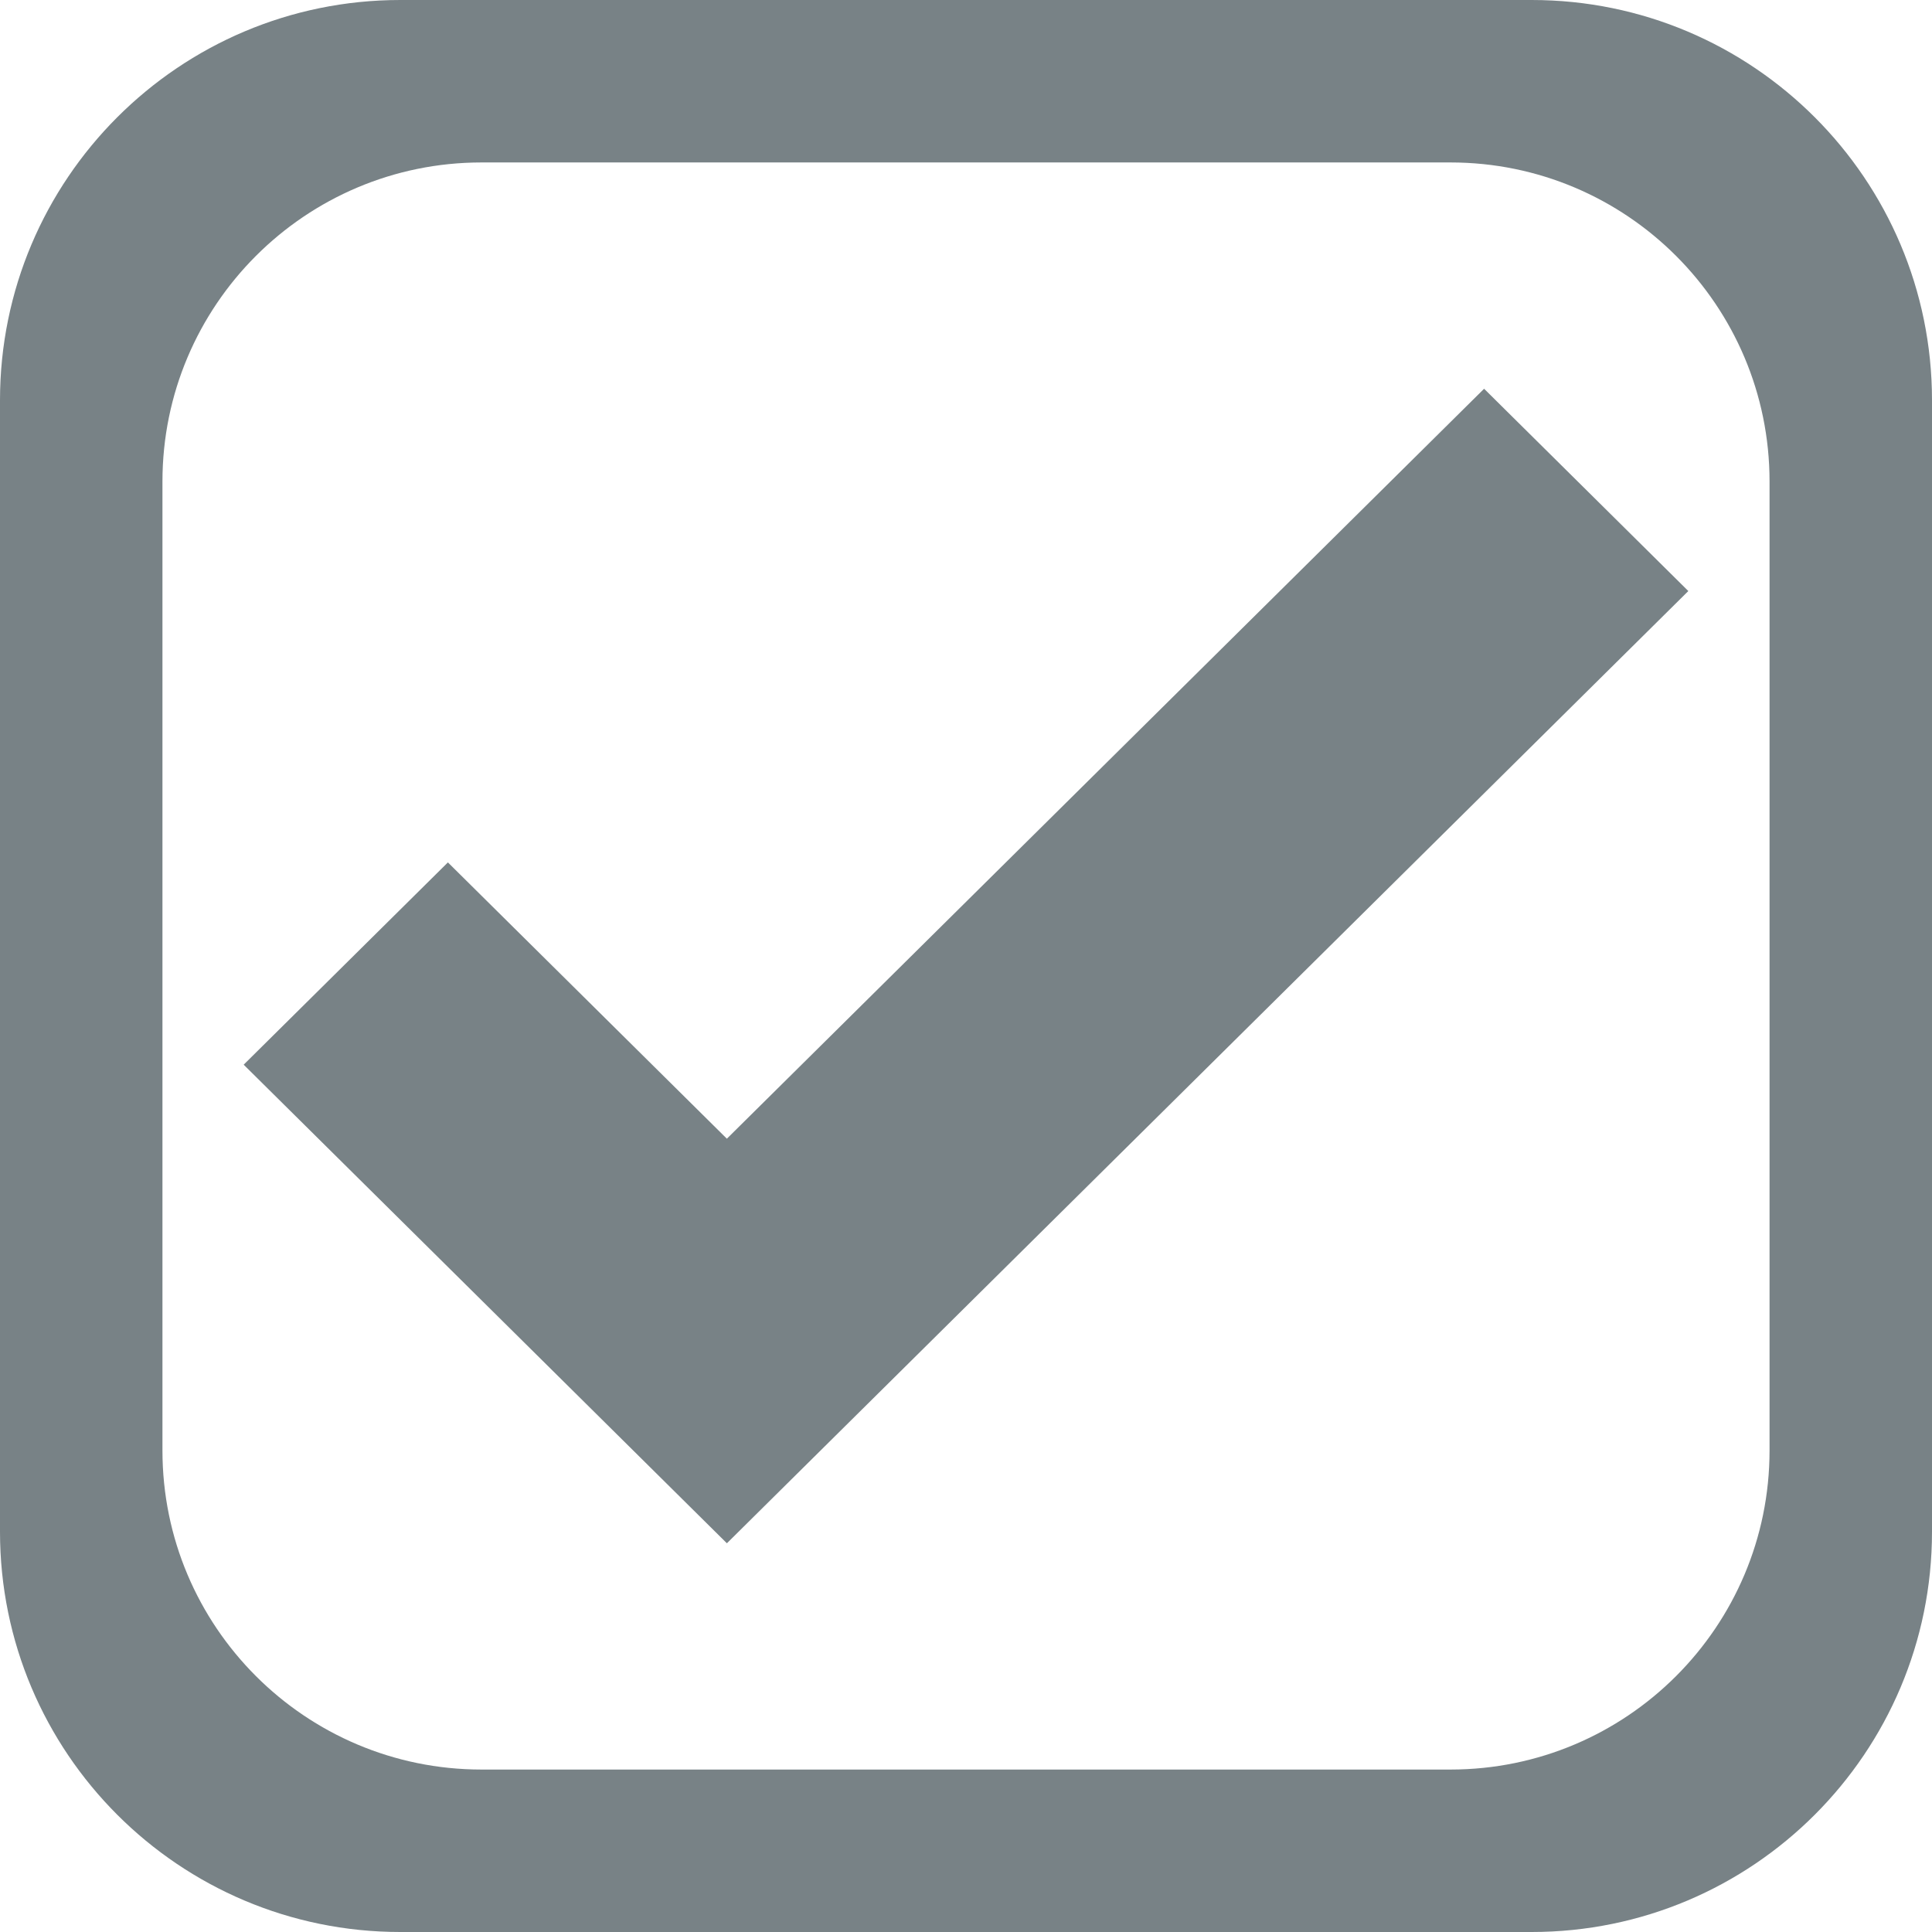
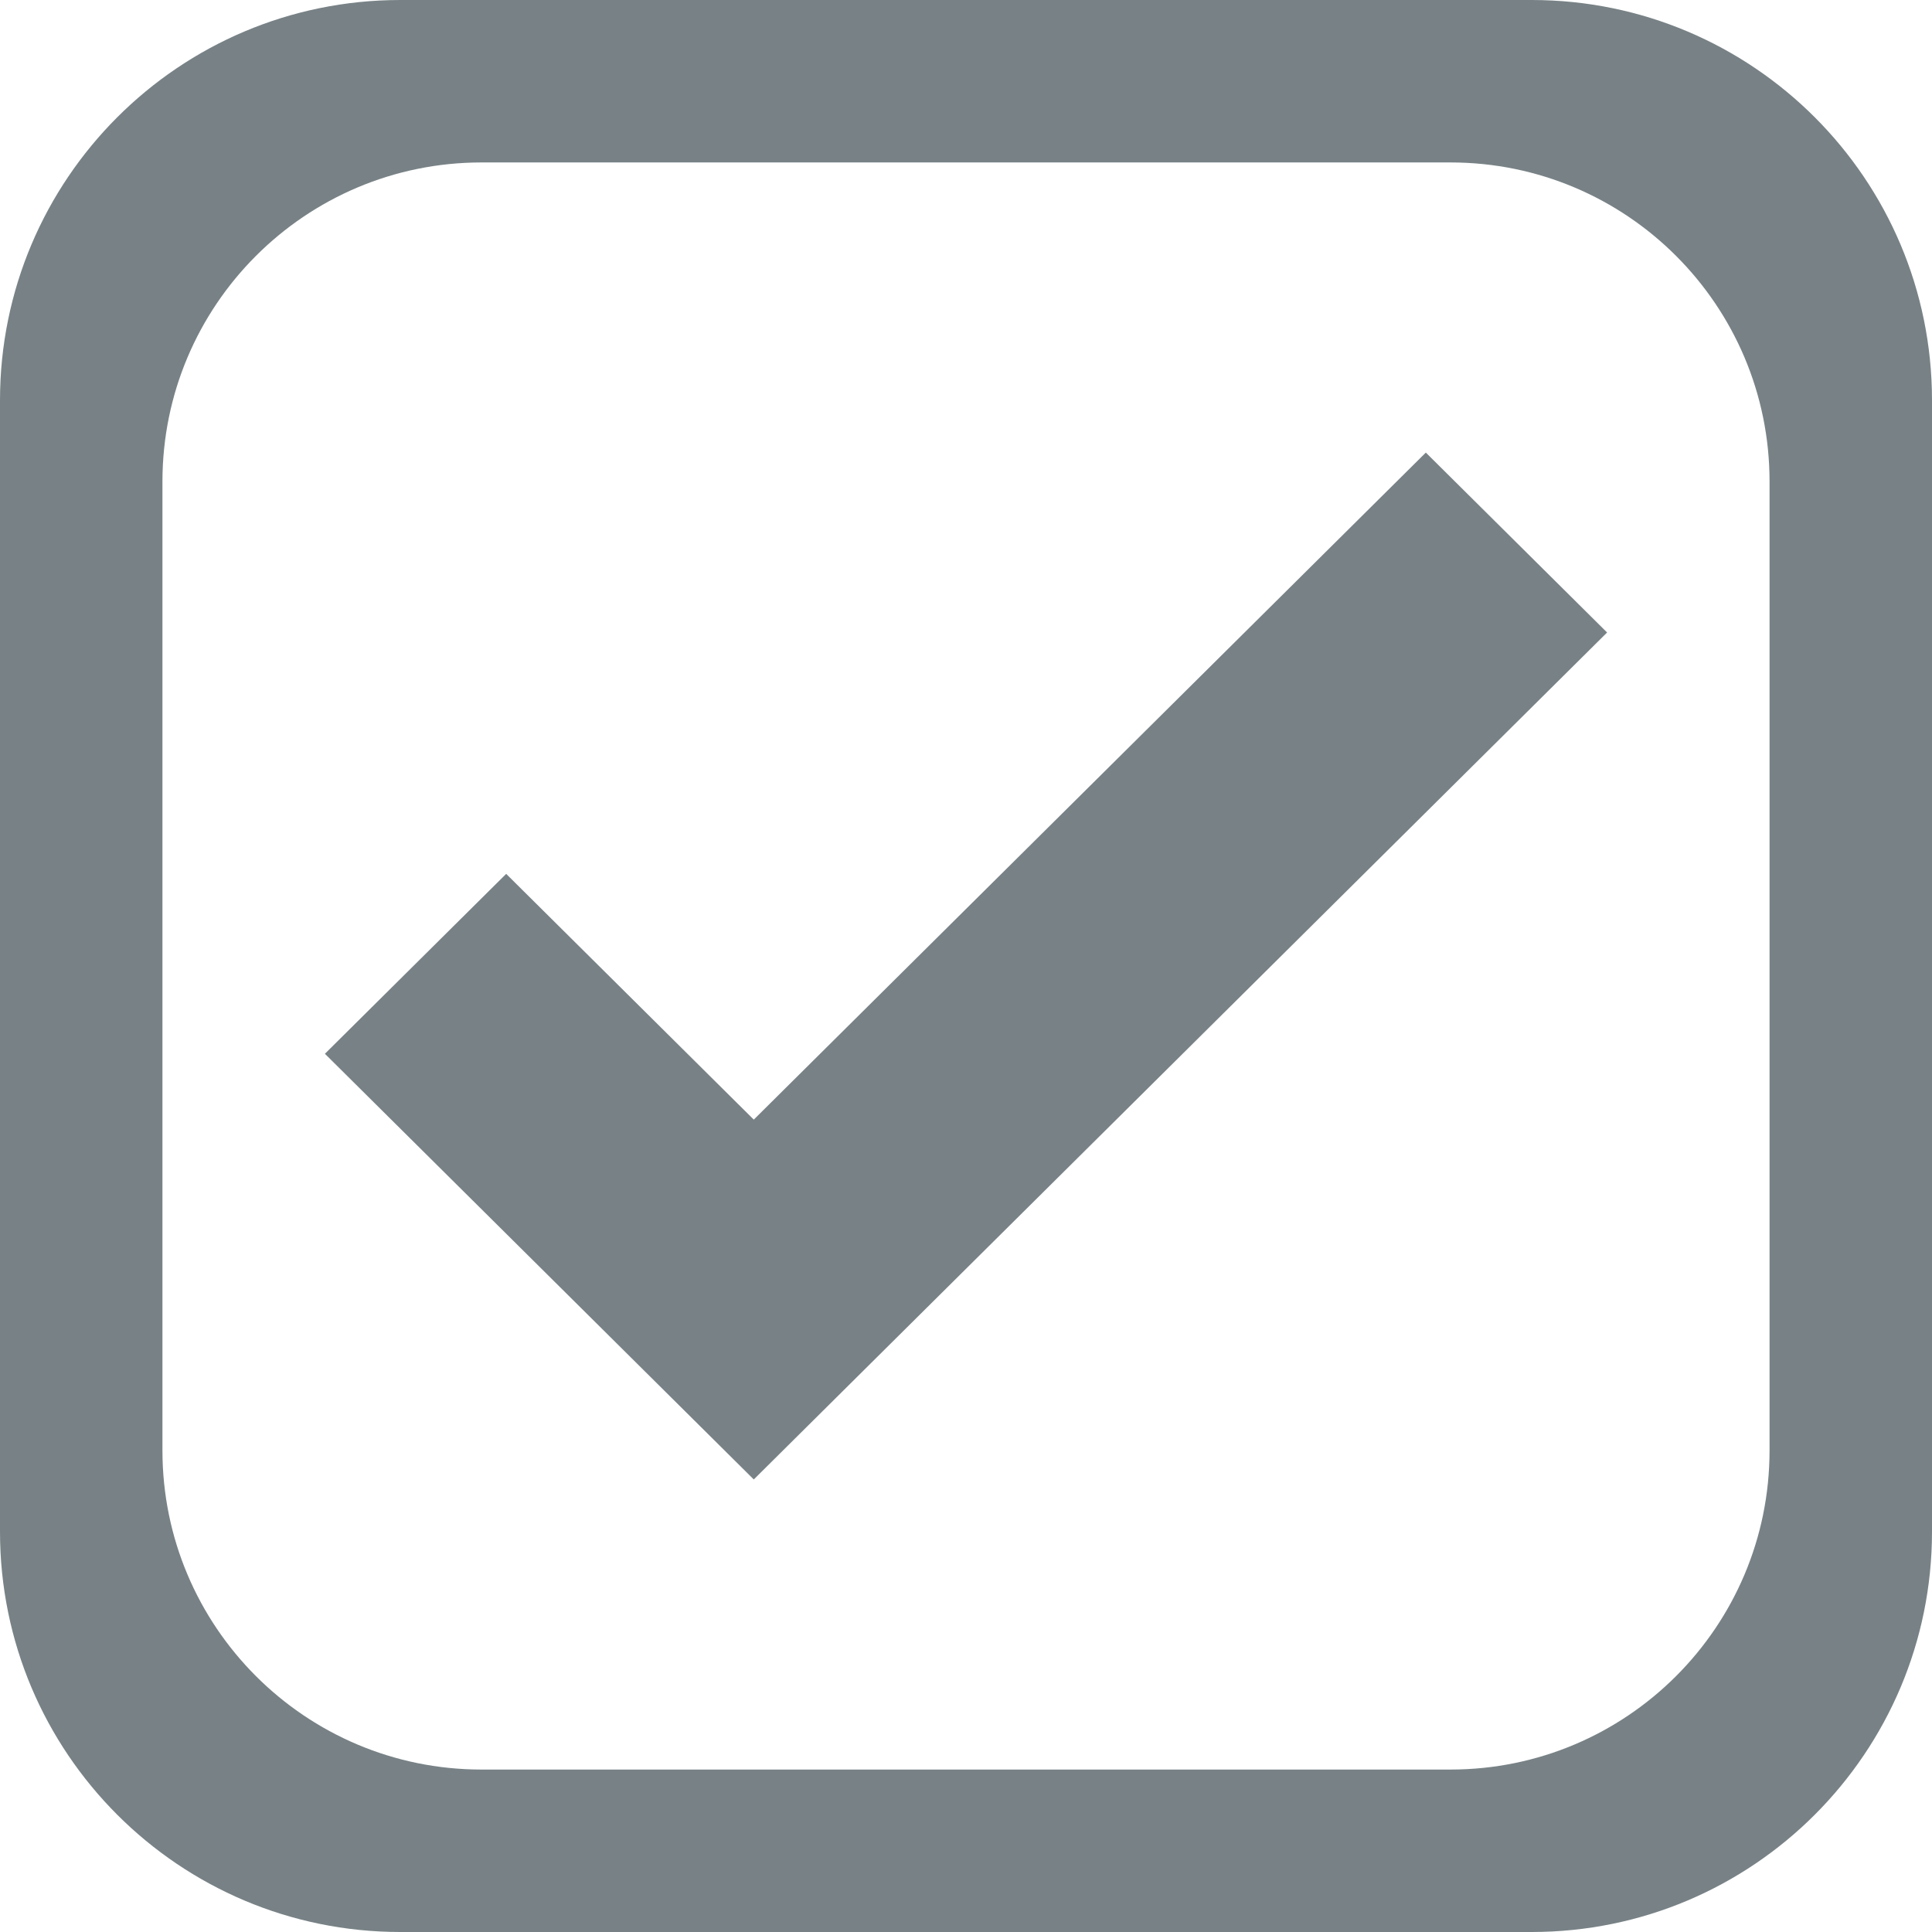
- <svg xmlns="http://www.w3.org/2000/svg" width="333" height="333" viewBox="0 0 333 333">
+ <svg xmlns="http://www.w3.org/2000/svg" id="Haken_Checkbox" data-name="Haken / Checkbox" width="333" height="333" viewBox="0 0 333 333">
  <defs>
    <style>
      .cls-1 {
        fill: #788286;
        fill-rule: evenodd;
      }
    </style>
  </defs>
-   <path id="Abgerundetes_Rechteck_1" data-name="Abgerundetes Rechteck 1" class="cls-1" d="M69,0H264a69,69,0,0,1,69,69V264a69,69,0,0,1-69,69H69A69,69,0,0,1,0,264V69A69,69,0,0,1,69,0ZM291,101.872L160.49,231.133,125.287,266l-35.2-34.866L42,183.51l35.2-34.866,48.083,47.622L255.8,67.006ZM83,28H250a55,55,0,0,1,55,55V250a55,55,0,0,1-55,55H83a55,55,0,0,1-55-55V83A55,55,0,0,1,83,28Z" />
+   <path id="checkbox" class="cls-1" d="M69,0H264a69,69,0,0,1,69,69V264a69,69,0,0,1-69,69H69A69,69,0,0,1,0,264V69A69,69,0,0,1,69,0ZM277,109.017L161.166,223.987,129.921,255,98.676,223.987,56,181.63l31.245-31.012,42.676,42.358L245.755,78.005ZM83,28H250a55,55,0,0,1,55,55V250a55,55,0,0,1-55,55H83a55,55,0,0,1-55-55V83A55,55,0,0,1,83,28Z" />
</svg>
